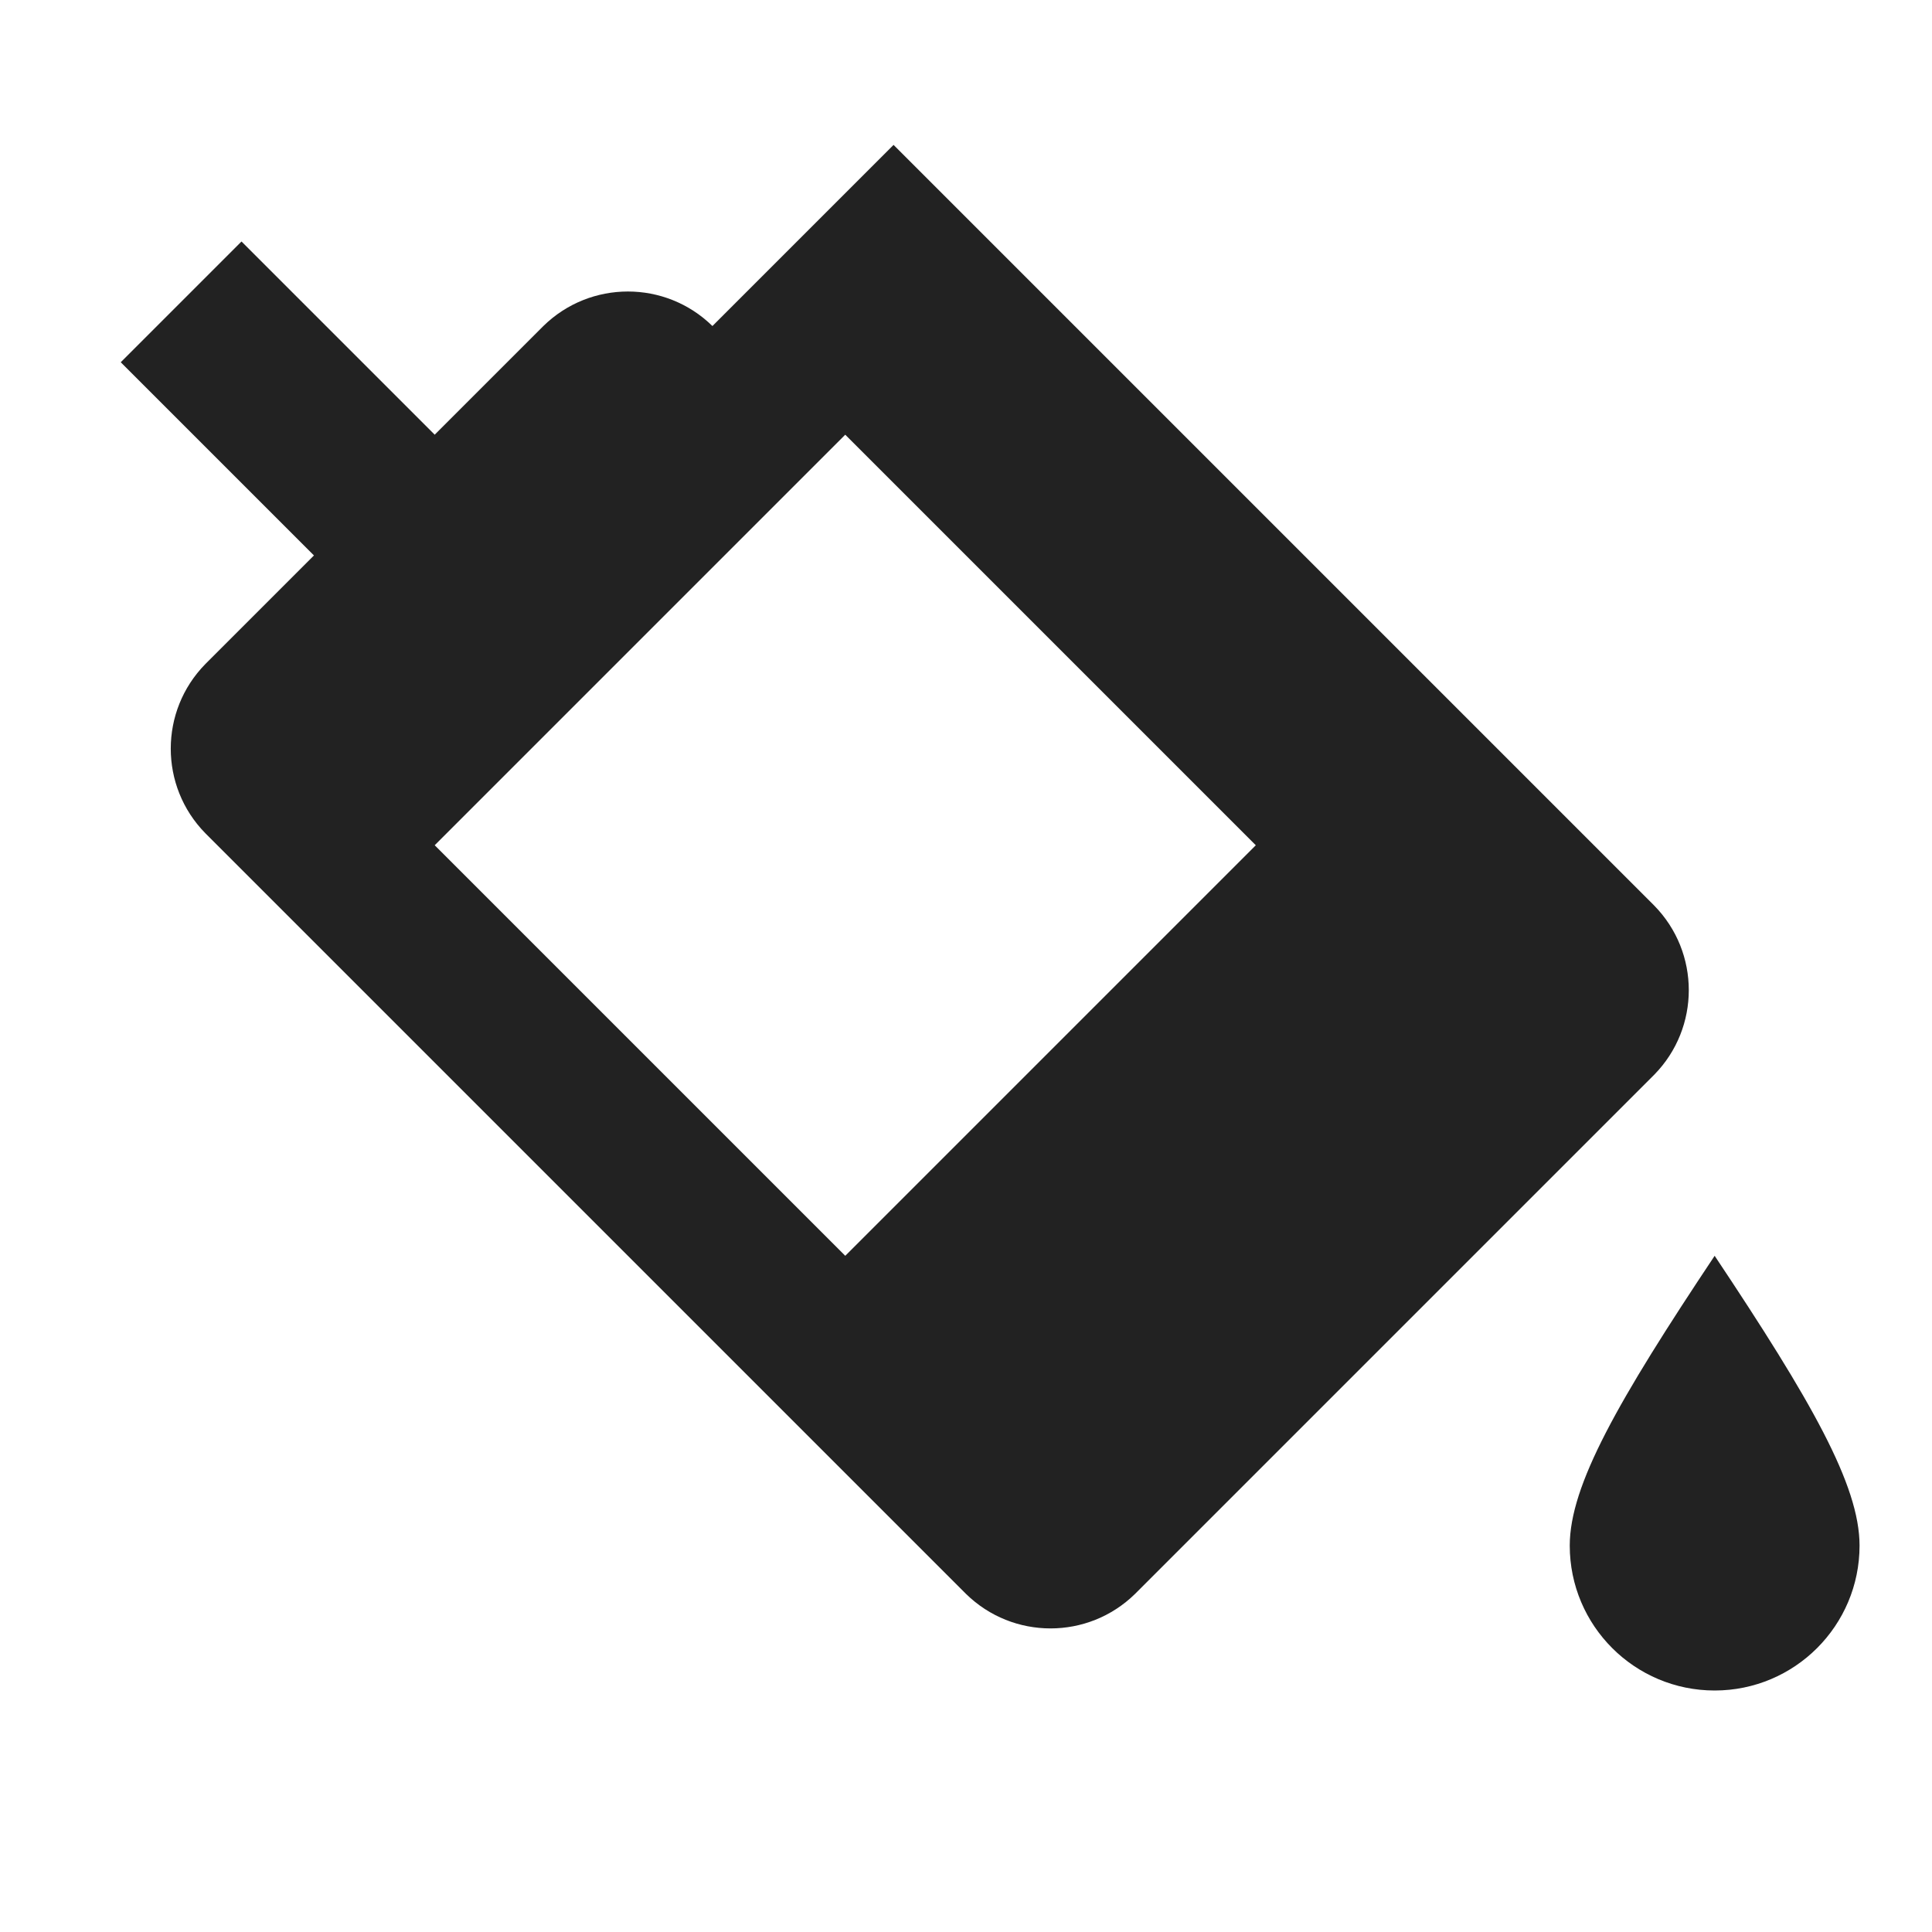
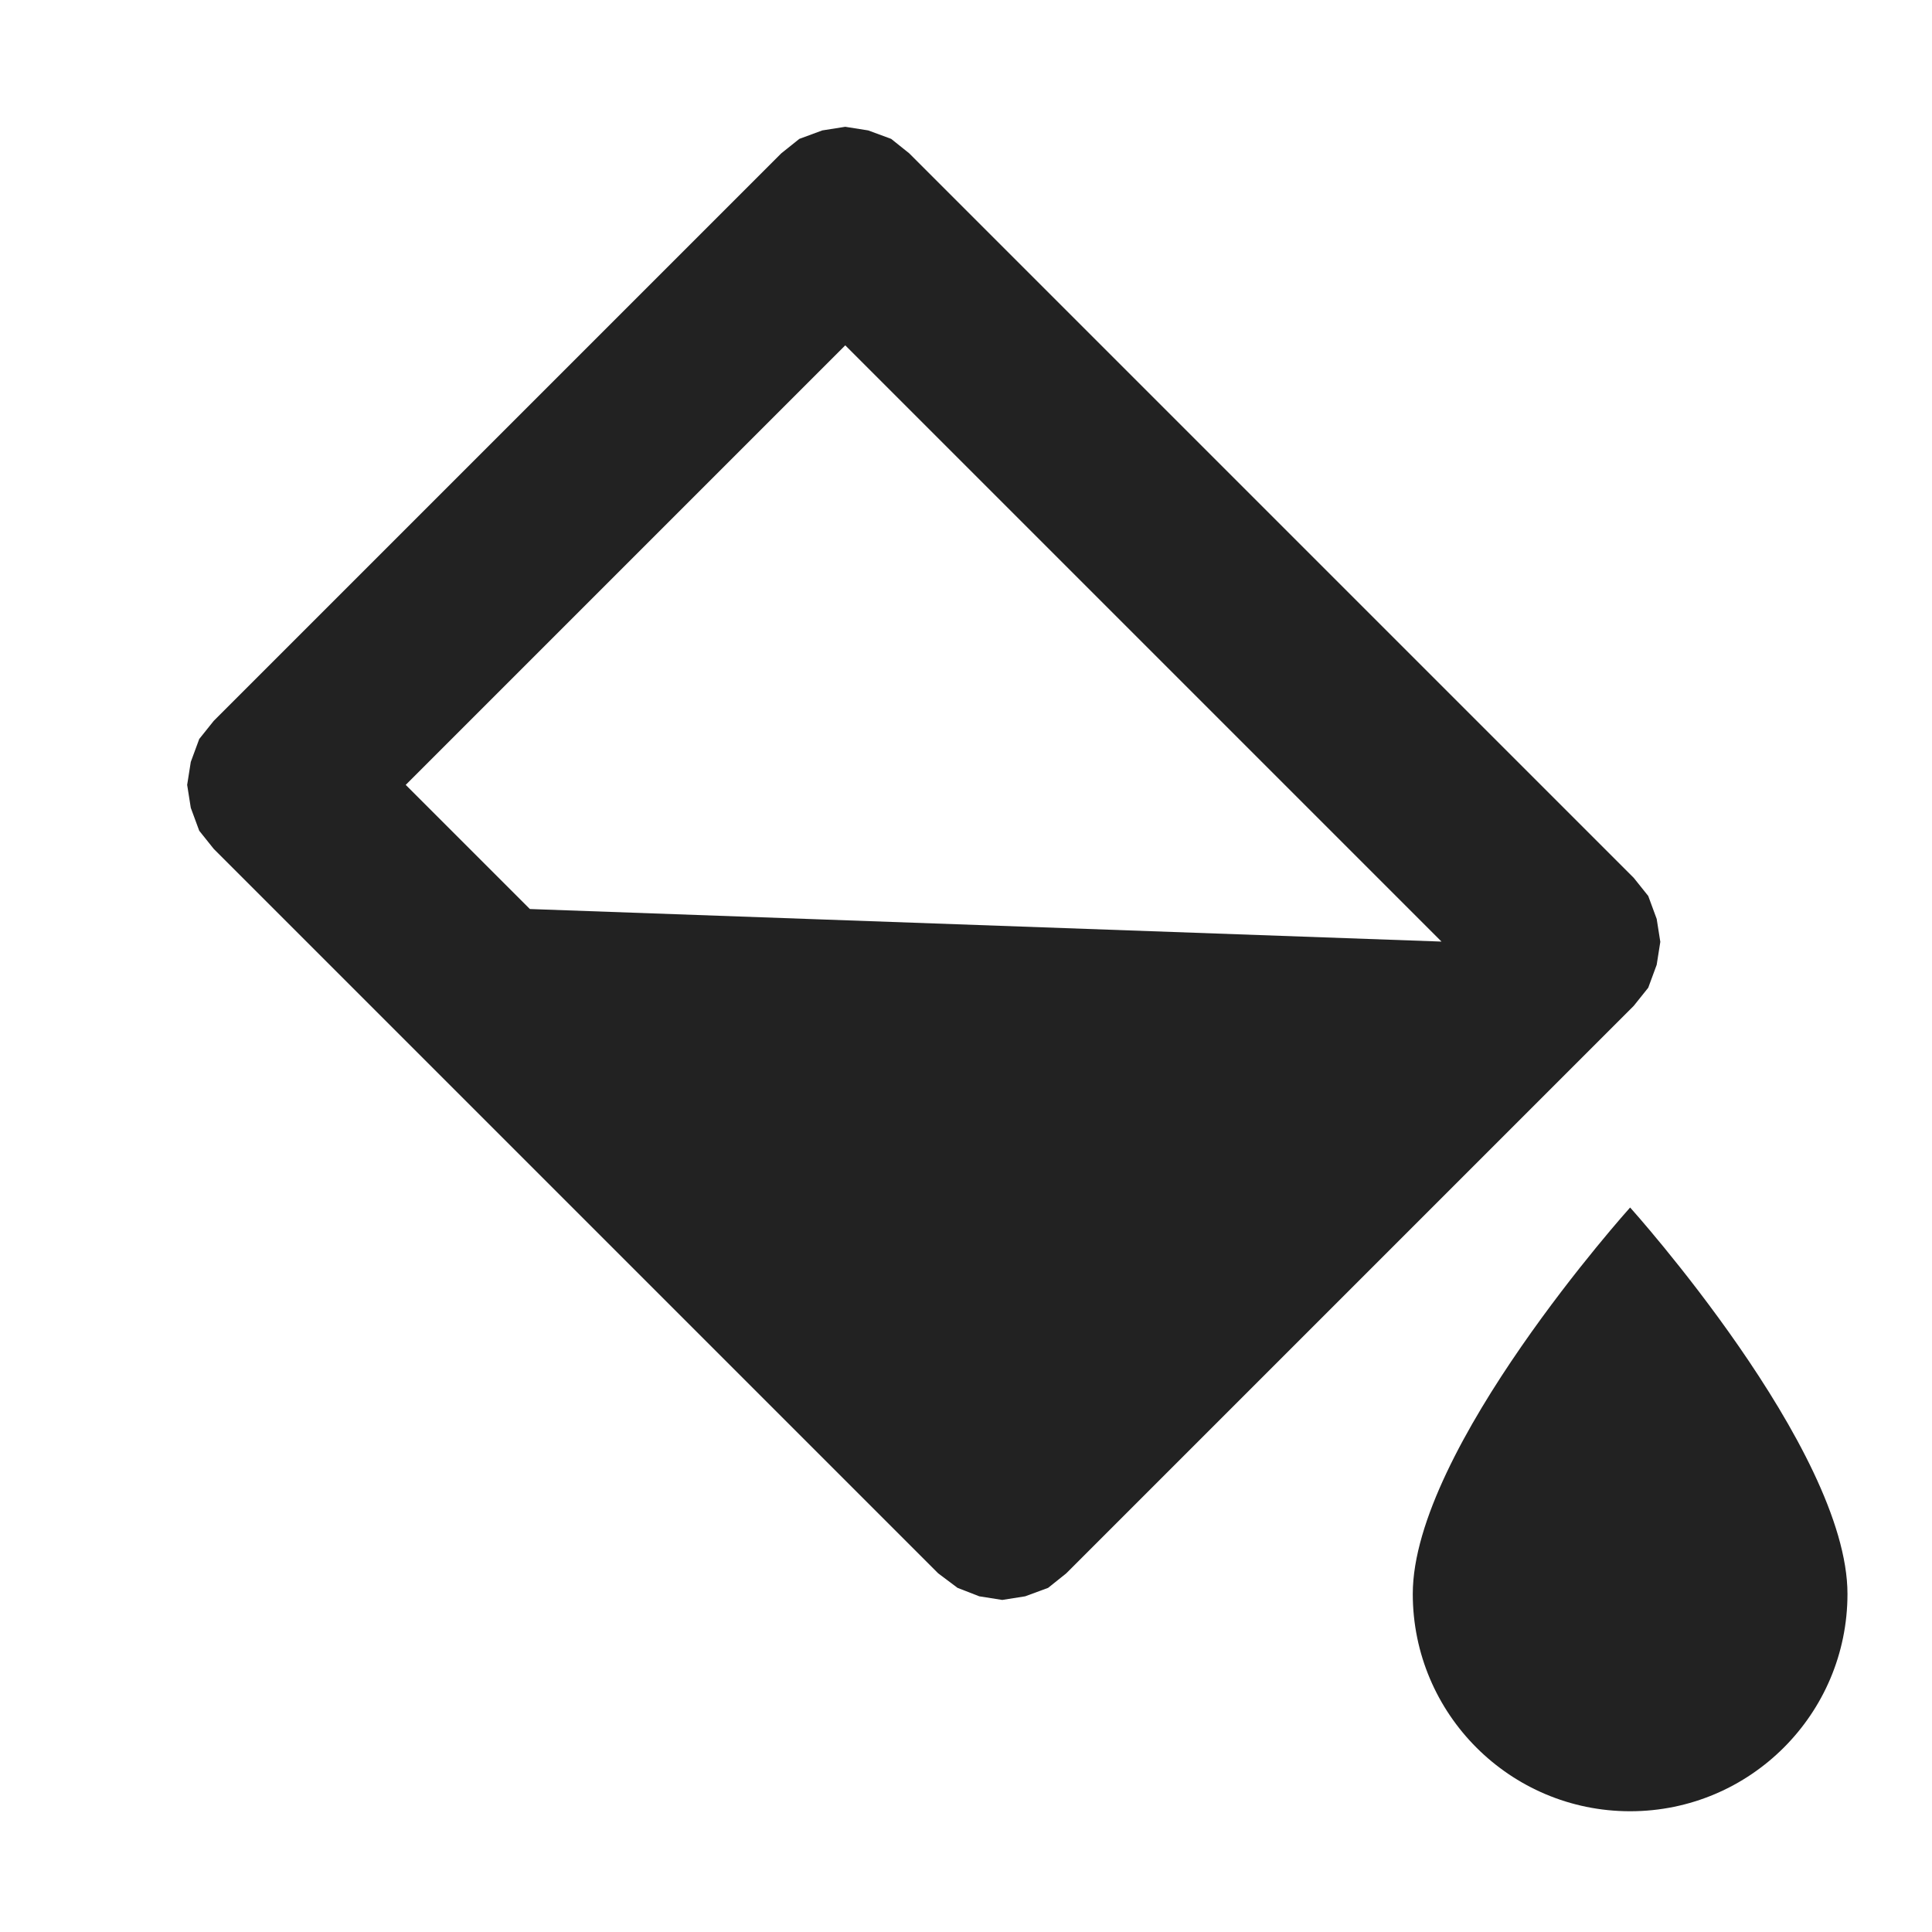
<svg xmlns="http://www.w3.org/2000/svg" width="16" height="16" viewBox="0 0 16 16">
-   <path fill="#222222" d="M7.4 1.2l6.3 6.3a1 1 0 0 1 0 1.4l-4.3 4.3a1 1 0 0 1-1.4 0L1.7 6.9a1 1 0 0 1 0-1.4l.9-.9L1 3l1-1 1.6 1.6.9-.9a1 1 0 0 1 1.4 0zM7 3.6 3.6 7 7 10.4 10.4 7zM14.2 10.4c.8 1.2 1.2 1.9 1.2 2.4a1.2 1.2 0 0 1-2.4 0c0-.5.4-1.2 1.2-2.4z" />
+   <path fill="#222222" d="M6.47 1.27L6.62 1.15L6.81 1.08L7.00 1.05L7.19 1.08L7.38 1.15L7.53 1.27L13.53 7.27L13.65 7.42L13.72 7.61L13.75 7.80L13.72 7.99L13.65 8.18L13.53 8.33L8.83 13.03L8.68 13.15L8.49 13.22L8.30 13.25L8.11 13.22L7.93 13.15L7.77 13.03L1.77 7.03L1.65 6.88L1.58 6.69L1.55 6.50L1.58 6.31L1.65 6.12L1.77 5.97ZM3.36 6.50L8.30 11.44L11.94 7.80L7.00 2.86ZM3.60 7.50L12.00 7.80L8.30 12.20Z" />
+   <path fill="#222222" d="M13.5 10C13.5 10 15.3 12 15.3 13.2A1.8 1.8 0 0 1 11.7 13.2C11.7 12 13.5 10 13.5 10Z" />
</svg>
